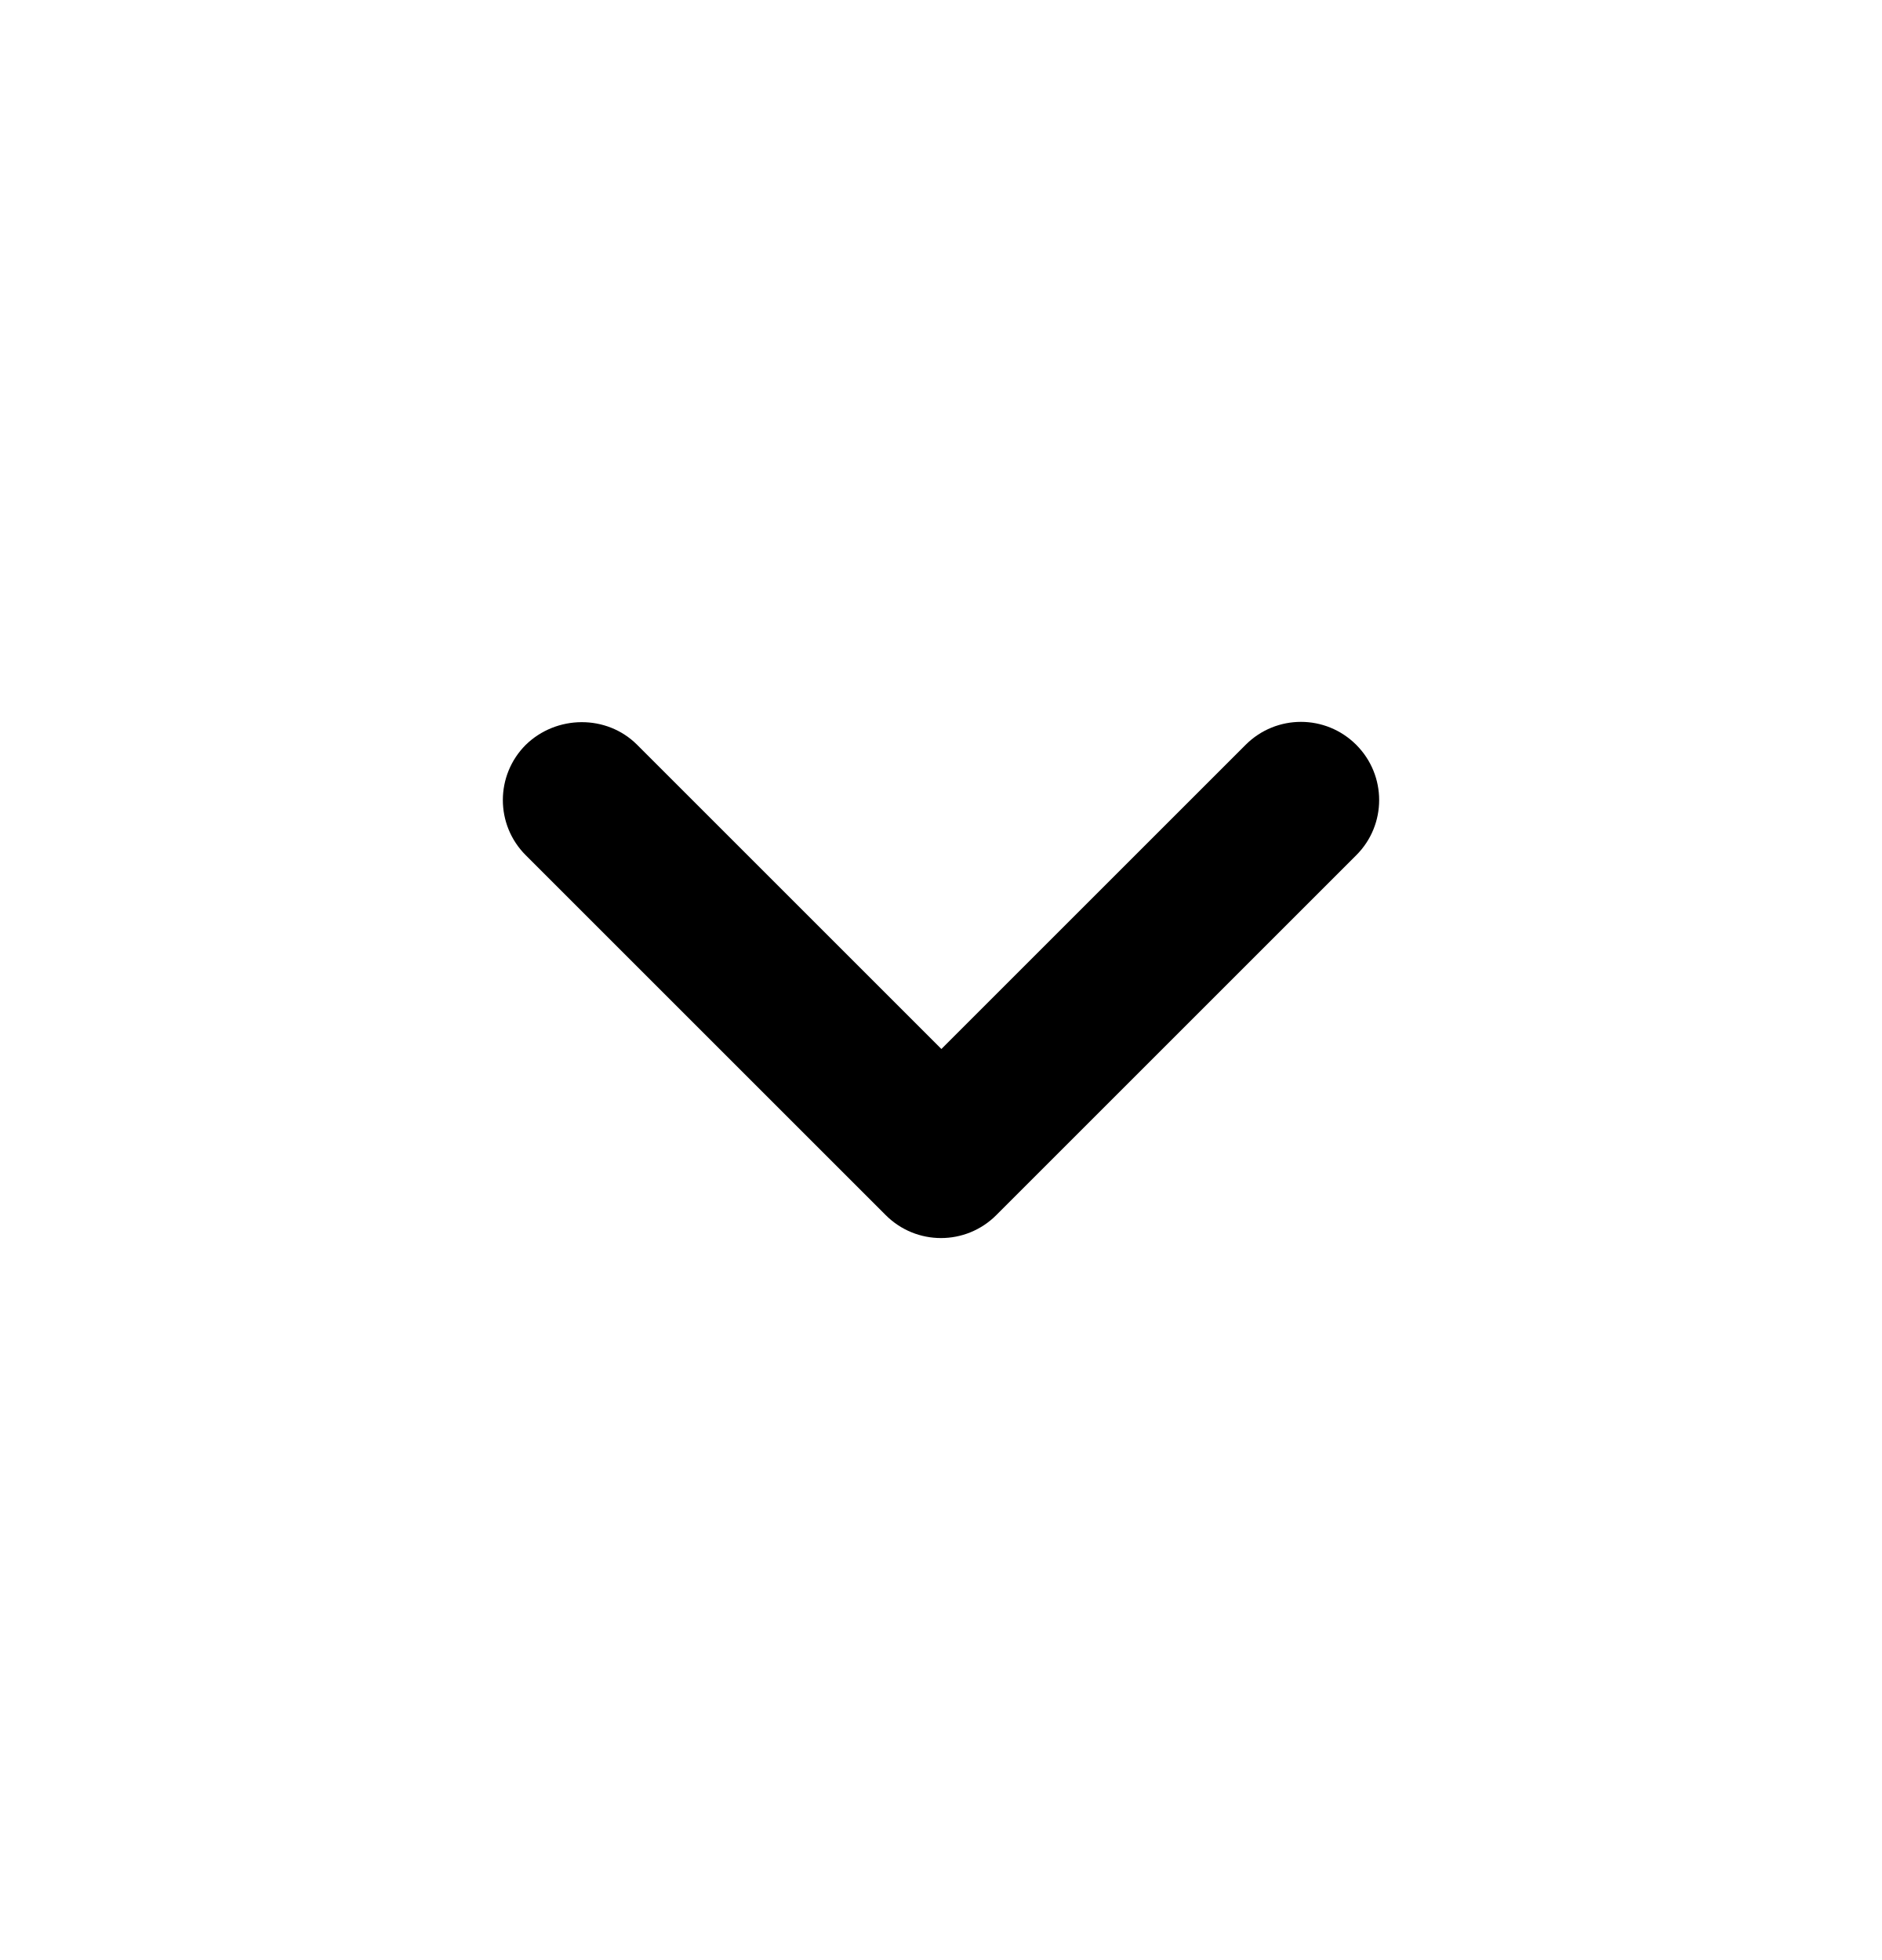
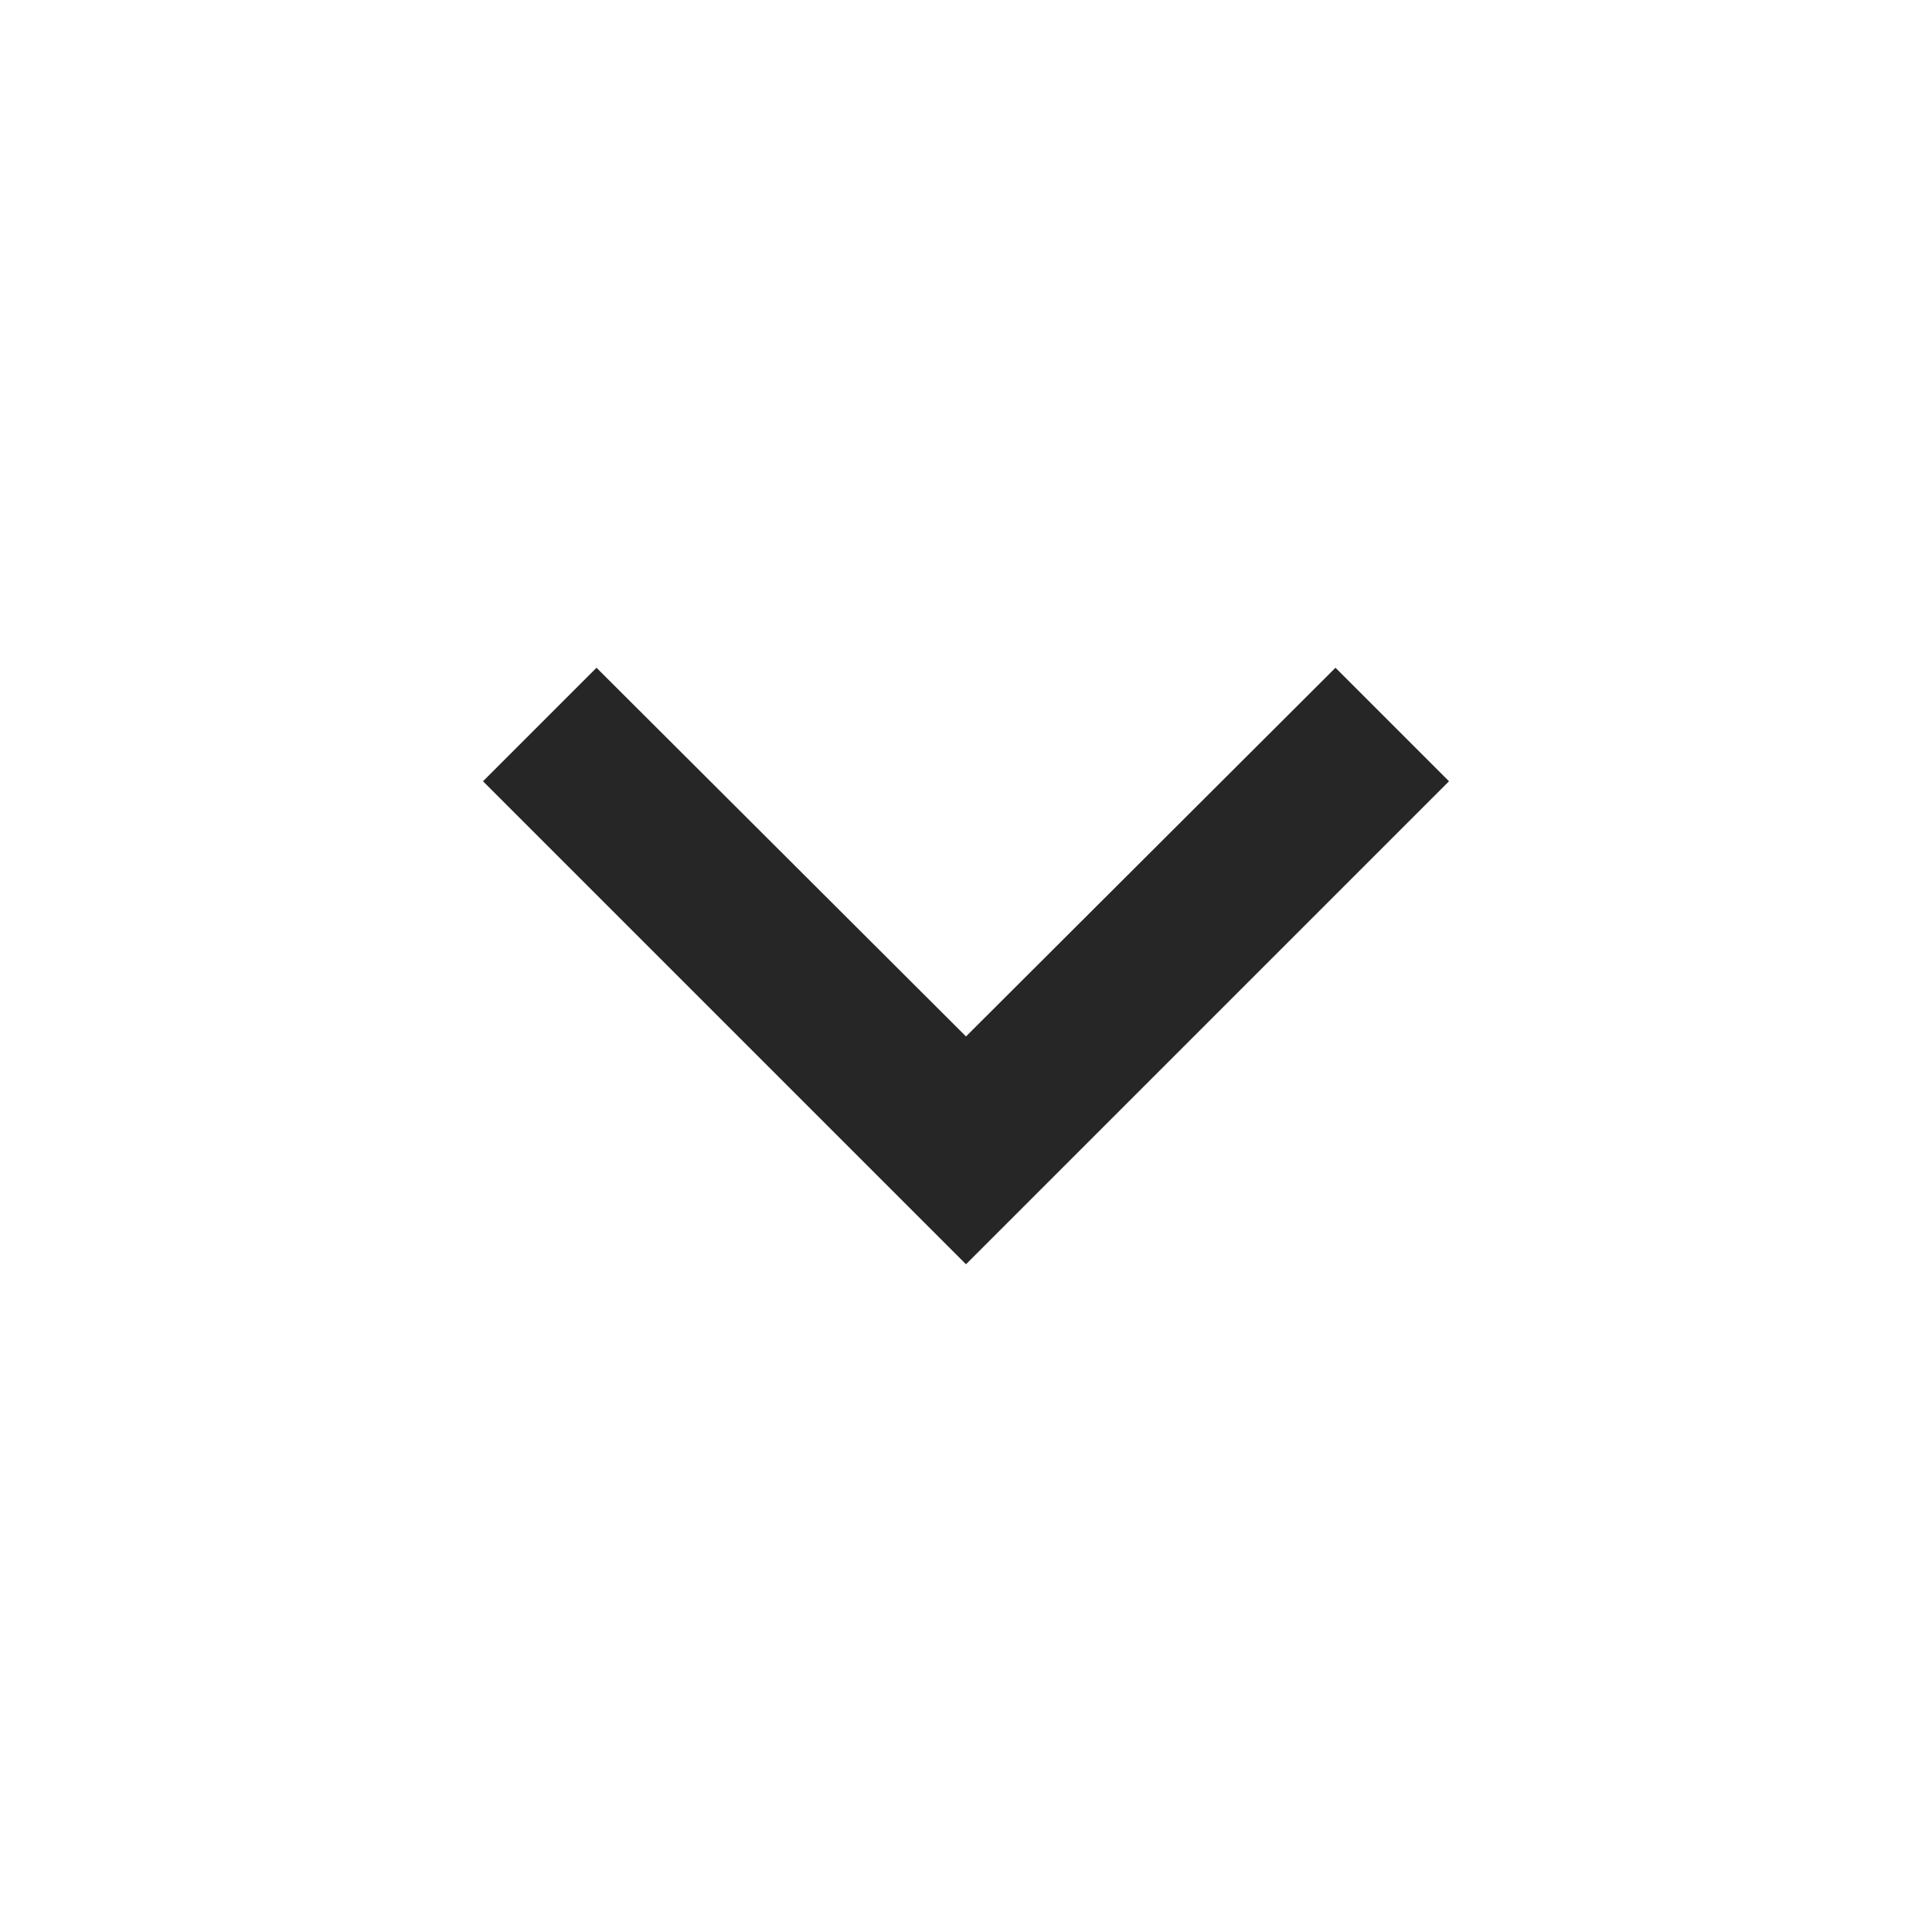
- <svg xmlns="http://www.w3.org/2000/svg" width="24" height="25" viewBox="0 0 24 25" fill="none">
-   <path d="M8.125 9.5L12.005 13.38L15.885 9.5C16.275 9.11 16.905 9.11 17.295 9.5C17.685 9.89 17.685 10.52 17.295 10.909L12.705 15.499C12.315 15.889 11.685 15.889 11.295 15.499L6.705 10.909C6.315 10.52 6.315 9.89 6.705 9.5C7.095 9.12 7.735 9.11 8.125 9.5Z" fill="black" />
+ <svg xmlns="http://www.w3.org/2000/svg" width="24" height="24" viewBox="0 0 24 24" fill="none">
+   <path d="M7.41 8.295L12 12.875L16.59 8.295L18 9.705L12 15.705L6 9.705L7.41 8.295Z" fill="#262626" />
</svg>
